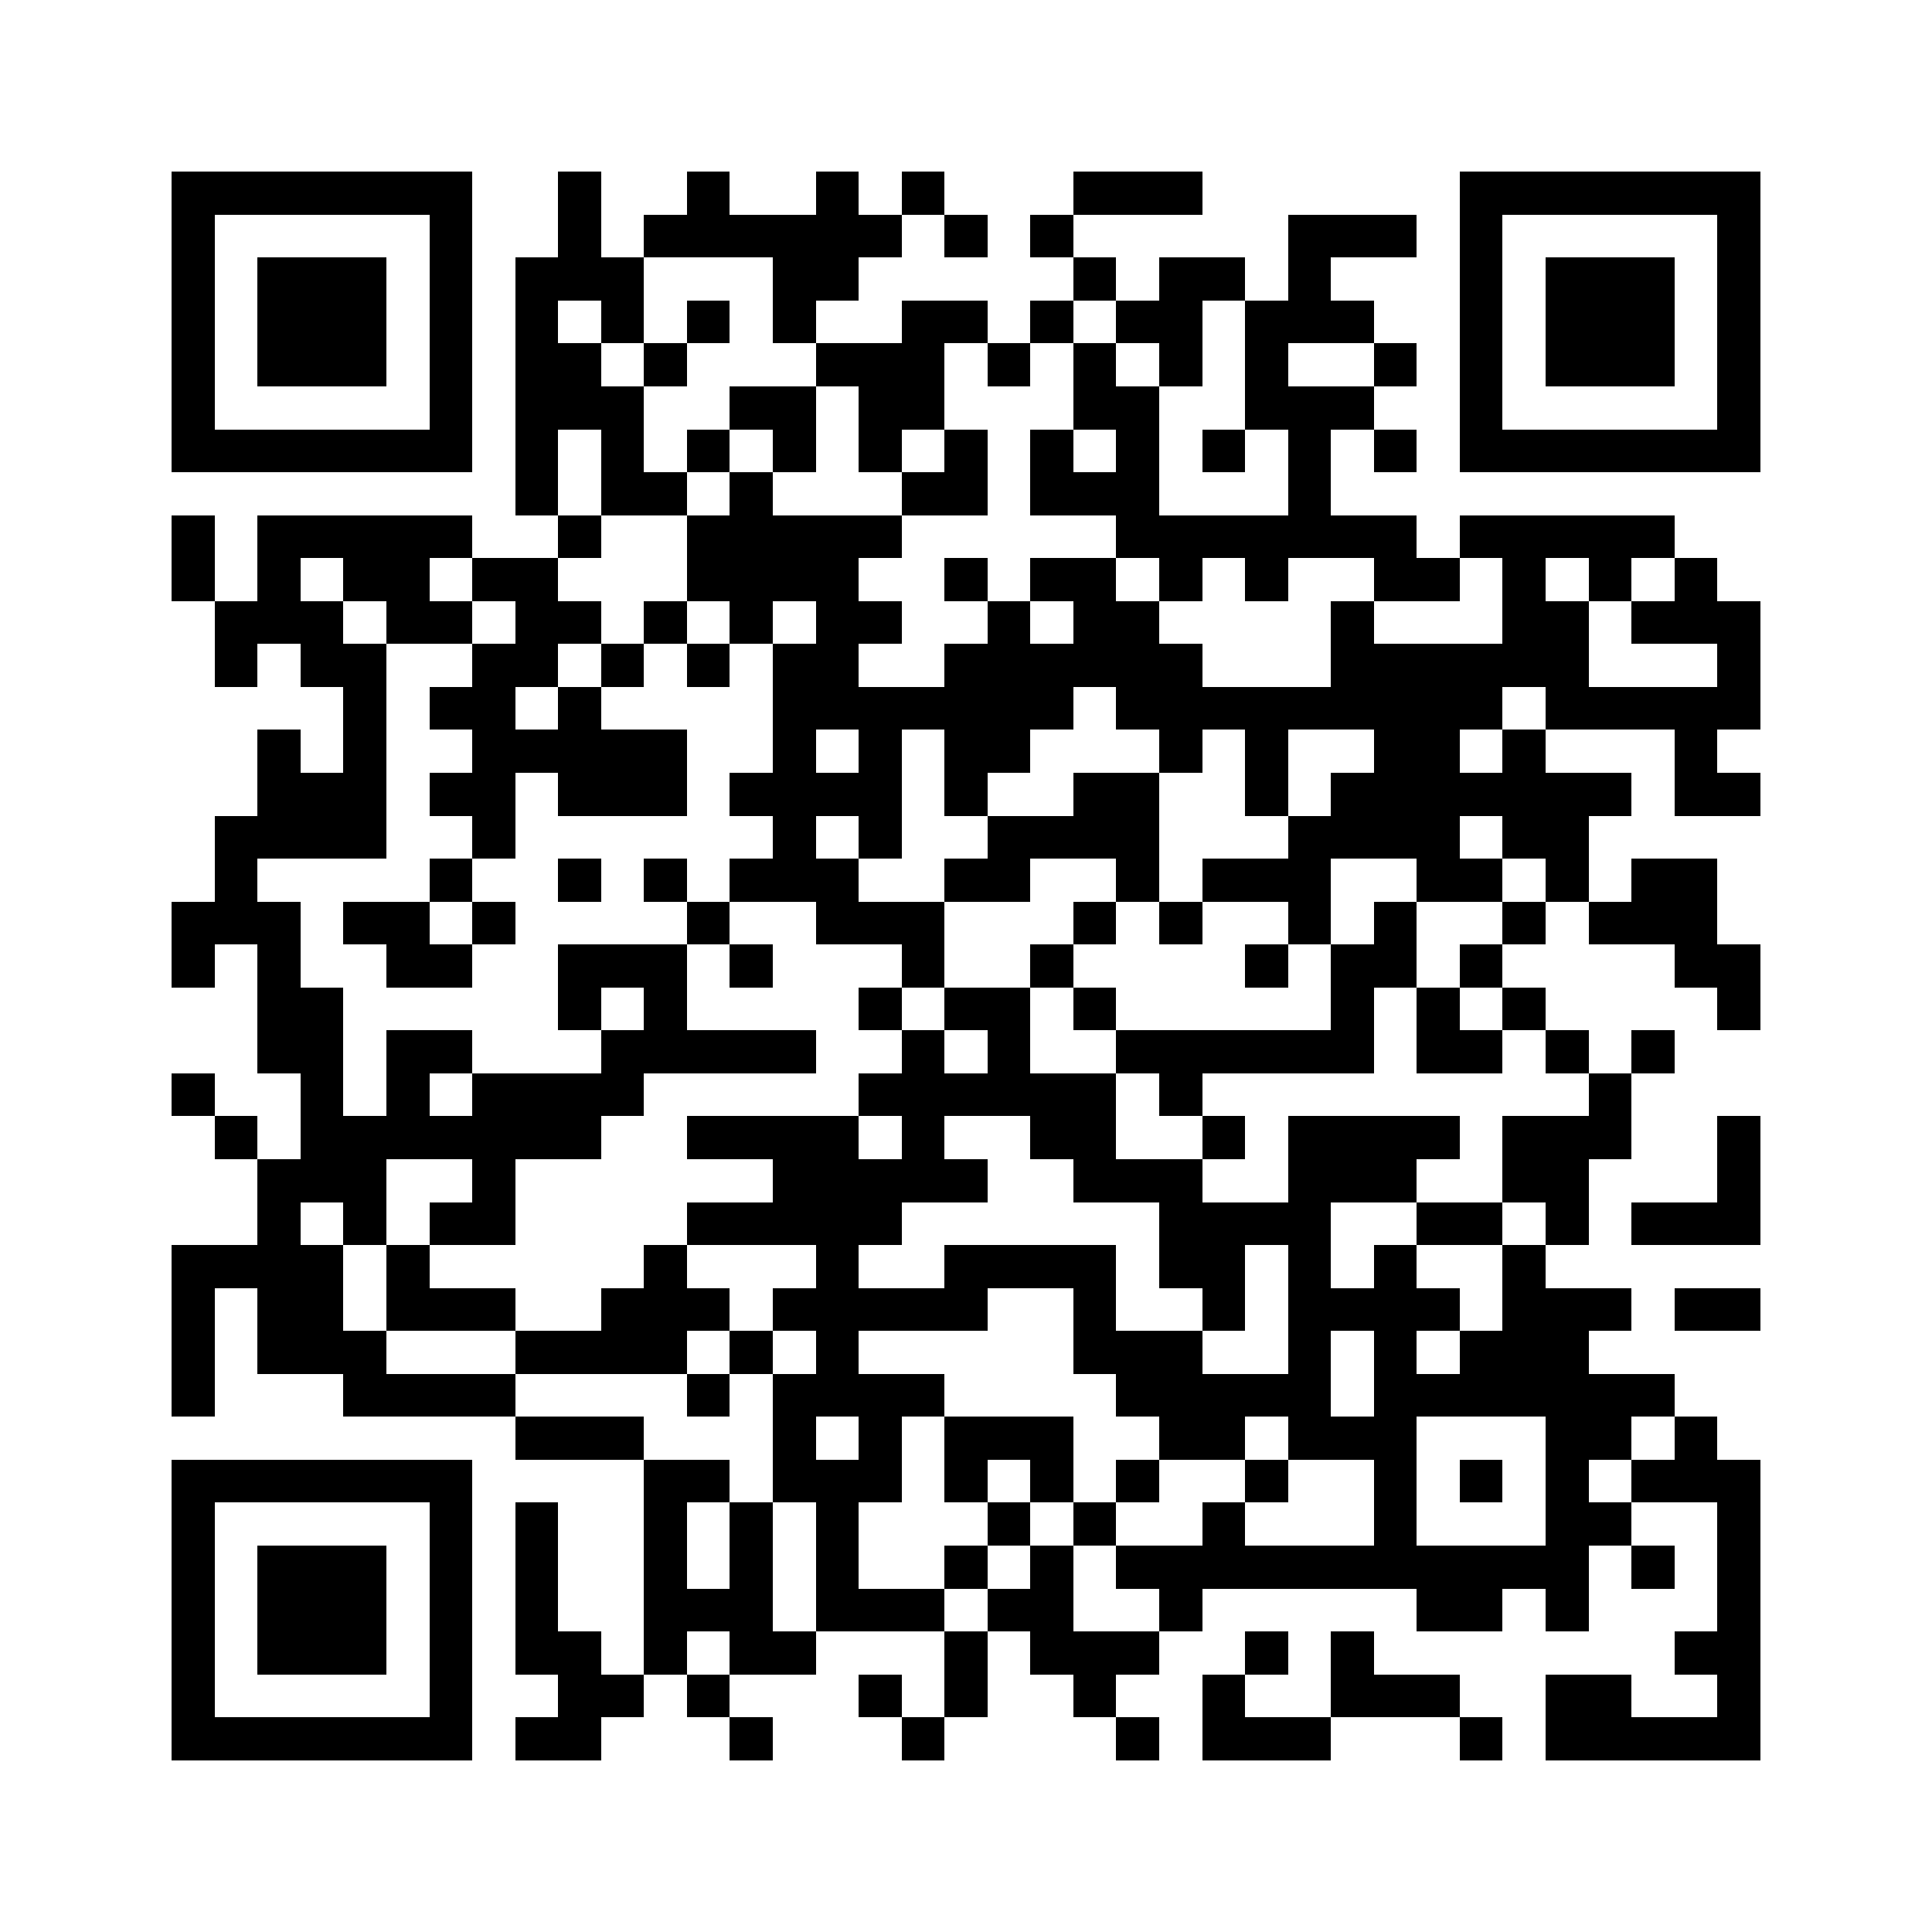
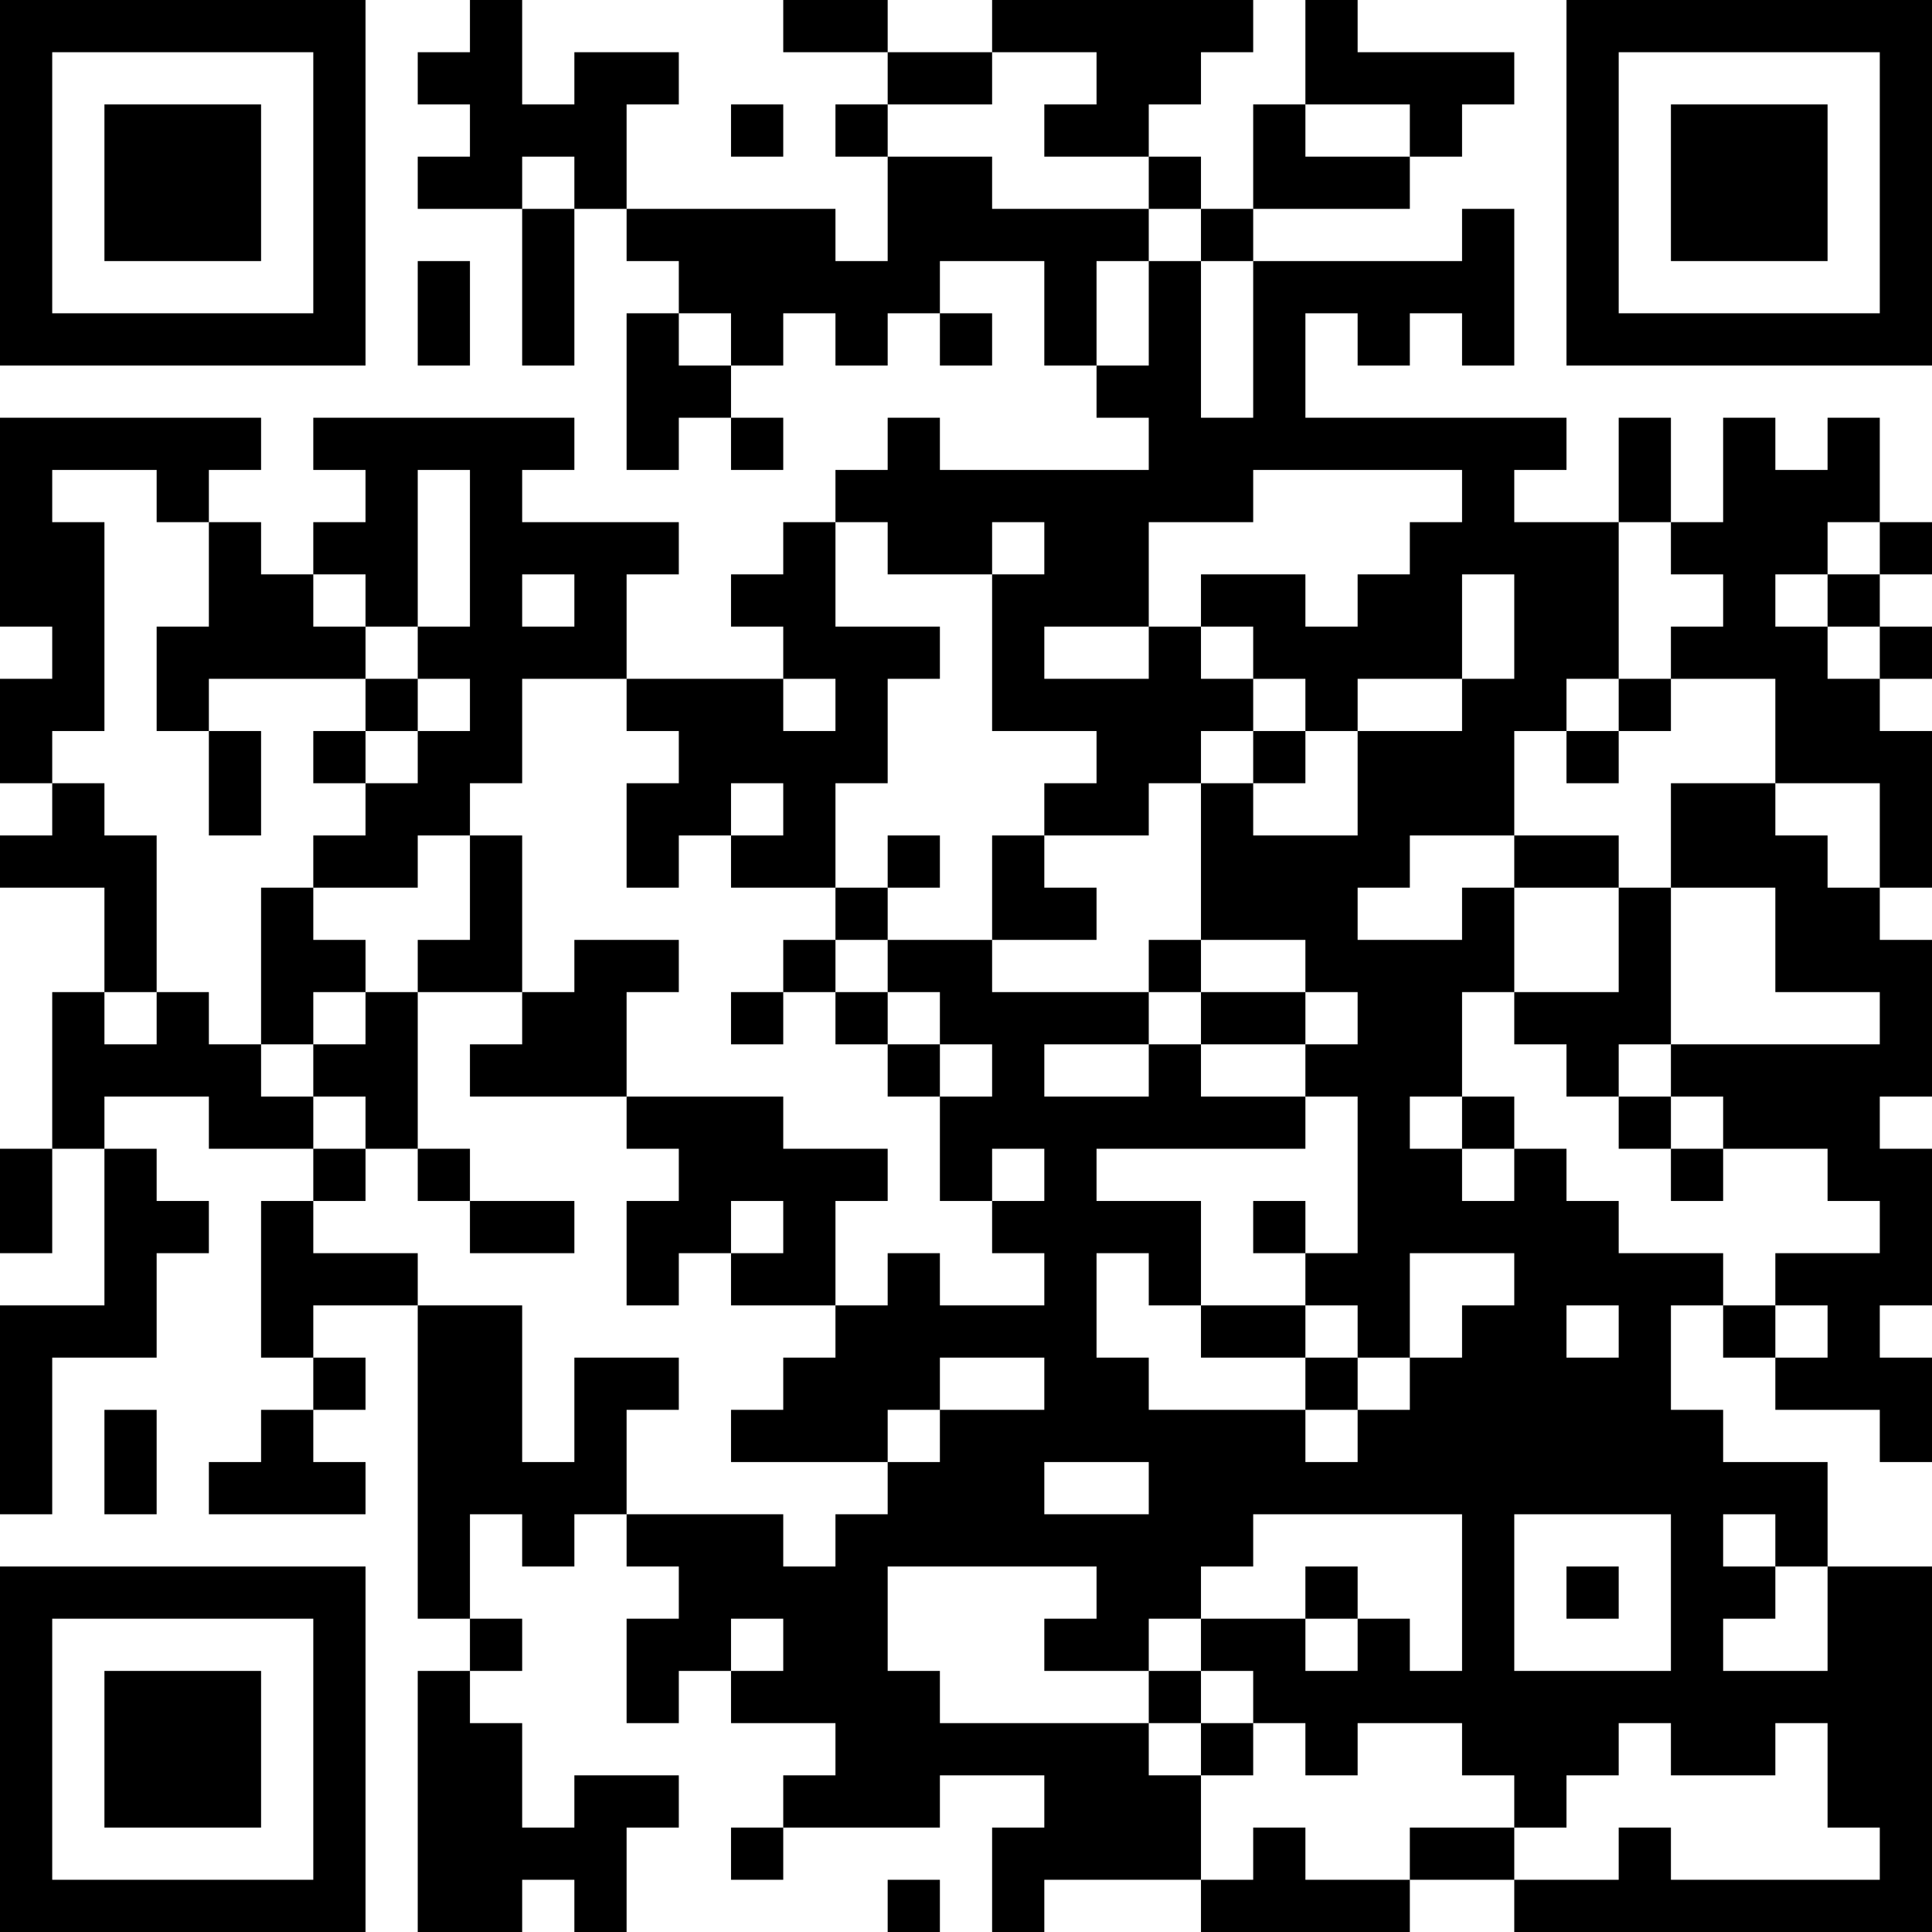
- <svg xmlns="http://www.w3.org/2000/svg" width="300" height="300" viewBox="0 0 45 45" shape-rendering="crispEdges">
-   <path fill="#ffffff" d="M0 0h45v45H0z" />
-   <path stroke="#000000" d="M4 4.5h7m2 0h1m2 0h1m2 0h1m1 0h1m3 0h3m6 0h7M4 5.5h1m5 0h1m2 0h1m1 0h6m1 0h1m1 0h1m5 0h3m1 0h1m5 0h1M4 6.5h1m1 0h3m1 0h1m1 0h3m3 0h2m5 0h1m1 0h2m1 0h1m3 0h1m1 0h3m1 0h1M4 7.5h1m1 0h3m1 0h1m1 0h1m1 0h1m1 0h1m1 0h1m2 0h2m1 0h1m1 0h2m1 0h3m2 0h1m1 0h3m1 0h1M4 8.5h1m1 0h3m1 0h1m1 0h2m1 0h1m3 0h3m1 0h1m1 0h1m1 0h1m1 0h1m2 0h1m1 0h1m1 0h3m1 0h1M4 9.5h1m5 0h1m1 0h3m2 0h2m1 0h2m3 0h2m2 0h3m2 0h1m5 0h1M4 10.5h7m1 0h1m1 0h1m1 0h1m1 0h1m1 0h1m1 0h1m1 0h1m1 0h1m1 0h1m1 0h1m1 0h1m1 0h7M12 11.5h1m1 0h2m1 0h1m3 0h2m1 0h3m3 0h1M4 12.5h1m1 0h5m2 0h1m2 0h5m5 0h7m1 0h5M4 13.5h1m1 0h1m1 0h2m1 0h2m3 0h4m2 0h1m1 0h2m1 0h1m1 0h1m2 0h2m1 0h1m1 0h1m1 0h1M5 14.5h3m1 0h2m1 0h2m1 0h1m1 0h1m1 0h2m2 0h1m1 0h2m4 0h1m3 0h2m1 0h3M5 15.5h1m1 0h2m2 0h2m1 0h1m1 0h1m1 0h2m2 0h6m3 0h6m3 0h1M8 16.5h1m1 0h2m1 0h1m4 0h7m1 0h9m1 0h5M6 17.5h1m1 0h1m2 0h5m2 0h1m1 0h1m1 0h2m3 0h1m1 0h1m2 0h2m1 0h1m3 0h1M6 18.5h3m1 0h2m1 0h3m1 0h4m1 0h1m2 0h2m2 0h1m1 0h7m1 0h2M5 19.5h4m2 0h1m6 0h1m1 0h1m2 0h4m3 0h4m1 0h2M5 20.5h1m4 0h1m2 0h1m1 0h1m1 0h3m2 0h2m2 0h1m1 0h3m2 0h2m1 0h1m1 0h2M4 21.5h3m1 0h2m1 0h1m4 0h1m2 0h3m3 0h1m1 0h1m2 0h1m1 0h1m2 0h1m1 0h3M4 22.5h1m1 0h1m2 0h2m2 0h3m1 0h1m3 0h1m2 0h1m4 0h1m1 0h2m1 0h1m4 0h2M6 23.5h2m5 0h1m1 0h1m4 0h1m1 0h2m1 0h1m5 0h1m1 0h1m1 0h1m4 0h1M6 24.5h2m1 0h2m3 0h5m2 0h1m1 0h1m2 0h6m1 0h2m1 0h1m1 0h1M4 25.5h1m2 0h1m1 0h1m1 0h4m5 0h6m1 0h1m9 0h1M5 26.5h1m1 0h7m2 0h4m1 0h1m2 0h2m2 0h1m1 0h4m1 0h3m2 0h1M6 27.5h3m2 0h1m6 0h5m2 0h3m2 0h3m2 0h2m3 0h1M6 28.5h1m1 0h1m1 0h2m4 0h5m6 0h4m2 0h2m1 0h1m1 0h3M4 29.5h4m1 0h1m5 0h1m3 0h1m2 0h4m1 0h2m1 0h1m1 0h1m2 0h1M4 30.5h1m1 0h2m1 0h3m2 0h3m1 0h5m2 0h1m2 0h1m1 0h4m1 0h3m1 0h2M4 31.5h1m1 0h3m3 0h4m1 0h1m1 0h1m5 0h3m2 0h1m1 0h1m1 0h3M4 32.5h1m3 0h4m4 0h1m1 0h4m4 0h5m1 0h7M12 33.5h3m3 0h1m1 0h1m1 0h3m2 0h2m1 0h3m3 0h2m1 0h1M4 34.5h7m4 0h2m1 0h3m1 0h1m1 0h1m1 0h1m2 0h1m2 0h1m1 0h1m1 0h1m1 0h3M4 35.5h1m5 0h1m1 0h1m2 0h1m1 0h1m1 0h1m3 0h1m1 0h1m2 0h1m3 0h1m3 0h2m2 0h1M4 36.5h1m1 0h3m1 0h1m1 0h1m2 0h1m1 0h1m1 0h1m2 0h1m1 0h1m1 0h11m1 0h1m1 0h1M4 37.5h1m1 0h3m1 0h1m1 0h1m2 0h3m1 0h3m1 0h2m2 0h1m5 0h2m1 0h1m3 0h1M4 38.5h1m1 0h3m1 0h1m1 0h2m1 0h1m1 0h2m3 0h1m1 0h3m2 0h1m1 0h1m7 0h2M4 39.5h1m5 0h1m2 0h2m1 0h1m3 0h1m1 0h1m2 0h1m2 0h1m2 0h3m2 0h2m2 0h1M4 40.5h7m1 0h2m3 0h1m3 0h1m4 0h1m1 0h3m3 0h1m1 0h5" />
+ <svg xmlns="http://www.w3.org/2000/svg" version="1.1" width="481" height="481">
+   <rect style="fill:rgb(255, 255, 255);fill-opacity:1" x="0" y="0" width="481" height="481" />
+   <g id="elements">
+     <path style="fill:rgb(0, 0, 0)" d="M 0,0 l 13,0 0,13 -13,0 z M 13,0 l 13,0 0,13 -13,0 z M 26,0 l 13,0 0,13 -13,0 z M 39,0 l 13,0 0,13 -13,0 z M 52,0 l 13,0 0,13 -13,0 z M 65,0 l 13,0 0,13 -13,0 z M 78,0 l 13,0 0,13 -13,0 z M 117,0 l 13,0 0,13 -13,0 z M 195,0 l 13,0 0,13 -13,0 z M 208,0 l 13,0 0,13 -13,0 z M 247,0 l 13,0 0,13 -13,0 z M 260,0 l 13,0 0,13 -13,0 z M 273,0 l 13,0 0,13 -13,0 z M 286,0 l 13,0 0,13 -13,0 z M 299,0 l 13,0 0,13 -13,0 z M 325,0 l 13,0 0,13 -13,0 z M 390,0 l 13,0 0,13 -13,0 z M 403,0 l 13,0 0,13 -13,0 z M 416,0 l 13,0 0,13 -13,0 z M 429,0 l 13,0 0,13 -13,0 z M 442,0 l 13,0 0,13 -13,0 z M 455,0 l 13,0 0,13 -13,0 z M 468,0 l 13,0 0,13 -13,0 z M 0,13 l 13,0 0,13 -13,0 z M 78,13 l 13,0 0,13 -13,0 z M 104,13 l 13,0 0,13 -13,0 z M 117,13 l 13,0 0,13 -13,0 z M 143,13 l 13,0 0,13 -13,0 z M 156,13 l 13,0 0,13 -13,0 z M 221,13 l 13,0 0,13 -13,0 z M 234,13 l 13,0 0,13 -13,0 z M 273,13 l 13,0 0,13 -13,0 z M 286,13 l 13,0 0,13 -13,0 z M 325,13 l 13,0 0,13 -13,0 z M 338,13 l 13,0 0,13 -13,0 z M 351,13 l 13,0 0,13 -13,0 z M 364,13 l 13,0 0,13 -13,0 z M 390,13 l 13,0 0,13 -13,0 z M 468,13 l 13,0 0,13 -13,0 z M 0,26 l 13,0 0,13 -13,0 z M 26,26 l 13,0 0,13 -13,0 z M 39,26 l 13,0 0,13 -13,0 z M 52,26 l 13,0 0,13 -13,0 z M 78,26 l 13,0 0,13 -13,0 z M 117,26 l 13,0 0,13 -13,0 z M 130,26 l 13,0 0,13 -13,0 z M 143,26 l 13,0 0,13 -13,0 z M 182,26 l 13,0 0,13 -13,0 z M 208,26 l 13,0 0,13 -13,0 z M 260,26 l 13,0 0,13 -13,0 z M 273,26 l 13,0 0,13 -13,0 z M 312,26 l 13,0 0,13 -13,0 z M 351,26 l 13,0 0,13 -13,0 z M 390,26 l 13,0 0,13 -13,0 z M 416,26 l 13,0 0,13 -13,0 z M 429,26 l 13,0 0,13 -13,0 z M 442,26 l 13,0 0,13 -13,0 z M 468,26 l 13,0 0,13 -13,0 z M 0,39 l 13,0 0,13 -13,0 z M 26,39 l 13,0 0,13 -13,0 z M 39,39 l 13,0 0,13 -13,0 z M 52,39 l 13,0 0,13 -13,0 z M 78,39 l 13,0 0,13 -13,0 z M 104,39 l 13,0 0,13 -13,0 z M 117,39 l 13,0 0,13 -13,0 z M 143,39 l 13,0 0,13 -13,0 z M 221,39 l 13,0 0,13 -13,0 z M 234,39 l 13,0 0,13 -13,0 z M 286,39 l 13,0 0,13 -13,0 z M 312,39 l 13,0 0,13 -13,0 z M 325,39 l 13,0 0,13 -13,0 z M 338,39 l 13,0 0,13 -13,0 z M 390,39 l 13,0 0,13 -13,0 z M 416,39 l 13,0 0,13 -13,0 z M 429,39 l 13,0 0,13 -13,0 z M 442,39 l 13,0 0,13 -13,0 z M 468,39 l 13,0 0,13 -13,0 z M 0,52 l 13,0 0,13 -13,0 z M 26,52 l 13,0 0,13 -13,0 z M 39,52 l 13,0 0,13 -13,0 z M 52,52 l 13,0 0,13 -13,0 z M 78,52 l 13,0 0,13 -13,0 z M 130,52 l 13,0 0,13 -13,0 z M 156,52 l 13,0 0,13 -13,0 z M 169,52 l 13,0 0,13 -13,0 z M 182,52 l 13,0 0,13 -13,0 z M 195,52 l 13,0 0,13 -13,0 z M 221,52 l 13,0 0,13 -13,0 z M 234,52 l 13,0 0,13 -13,0 z M 247,52 l 13,0 0,13 -13,0 z M 260,52 l 13,0 0,13 -13,0 z M 273,52 l 13,0 0,13 -13,0 z M 299,52 l 13,0 0,13 -13,0 z M 364,52 l 13,0 0,13 -13,0 z M 390,52 l 13,0 0,13 -13,0 z M 416,52 l 13,0 0,13 -13,0 z M 429,52 l 13,0 0,13 -13,0 z M 442,52 l 13,0 0,13 -13,0 z M 468,52 l 13,0 0,13 -13,0 z M 0,65 l 13,0 0,13 -13,0 z M 78,65 l 13,0 0,13 -13,0 z M 104,65 l 13,0 0,13 -13,0 z M 130,65 l 13,0 0,13 -13,0 z M 169,65 l 13,0 0,13 -13,0 z M 182,65 l 13,0 0,13 -13,0 z M 195,65 l 13,0 0,13 -13,0 z M 208,65 l 13,0 0,13 -13,0 z M 221,65 l 13,0 0,13 -13,0 z M 260,65 l 13,0 0,13 -13,0 z M 286,65 l 13,0 0,13 -13,0 z M 312,65 l 13,0 0,13 -13,0 z M 325,65 l 13,0 0,13 -13,0 z M 338,65 l 13,0 0,13 -13,0 z M 351,65 l 13,0 0,13 -13,0 z M 364,65 l 13,0 0,13 -13,0 z M 390,65 l 13,0 0,13 -13,0 z M 468,65 l 13,0 0,13 -13,0 z M 0,78 l 13,0 0,13 -13,0 z M 13,78 l 13,0 0,13 -13,0 z M 26,78 l 13,0 0,13 -13,0 z M 39,78 l 13,0 0,13 -13,0 z M 52,78 l 13,0 0,13 -13,0 z M 65,78 l 13,0 0,13 -13,0 z M 78,78 l 13,0 0,13 -13,0 z M 104,78 l 13,0 0,13 -13,0 z M 130,78 l 13,0 0,13 -13,0 z M 156,78 l 13,0 0,13 -13,0 z M 182,78 l 13,0 0,13 -13,0 z M 208,78 l 13,0 0,13 -13,0 z M 234,78 l 13,0 0,13 -13,0 z M 260,78 l 13,0 0,13 -13,0 z M 286,78 l 13,0 0,13 -13,0 z M 312,78 l 13,0 0,13 -13,0 z M 338,78 l 13,0 0,13 -13,0 z M 364,78 l 13,0 0,13 -13,0 z M 390,78 l 13,0 0,13 -13,0 z M 403,78 l 13,0 0,13 -13,0 z M 416,78 l 13,0 0,13 -13,0 z M 429,78 l 13,0 0,13 -13,0 z M 442,78 l 13,0 0,13 -13,0 z M 455,78 l 13,0 0,13 -13,0 z M 468,78 l 13,0 0,13 -13,0 z M 156,91 l 13,0 0,13 -13,0 z M 169,91 l 13,0 0,13 -13,0 z M 273,91 l 13,0 0,13 -13,0 z M 286,91 l 13,0 0,13 -13,0 z M 312,91 l 13,0 0,13 -13,0 z M 0,104 l 13,0 0,13 -13,0 z M 13,104 l 13,0 0,13 -13,0 z M 26,104 l 13,0 0,13 -13,0 z M 39,104 l 13,0 0,13 -13,0 z M 52,104 l 13,0 0,13 -13,0 z M 78,104 l 13,0 0,13 -13,0 z M 91,104 l 13,0 0,13 -13,0 z M 104,104 l 13,0 0,13 -13,0 z M 117,104 l 13,0 0,13 -13,0 z M 130,104 l 13,0 0,13 -13,0 z M 156,104 l 13,0 0,13 -13,0 z M 182,104 l 13,0 0,13 -13,0 z M 221,104 l 13,0 0,13 -13,0 z M 286,104 l 13,0 0,13 -13,0 z M 299,104 l 13,0 0,13 -13,0 z M 312,104 l 13,0 0,13 -13,0 z M 325,104 l 13,0 0,13 -13,0 z M 338,104 l 13,0 0,13 -13,0 z M 351,104 l 13,0 0,13 -13,0 z M 364,104 l 13,0 0,13 -13,0 z M 377,104 l 13,0 0,13 -13,0 z M 403,104 l 13,0 0,13 -13,0 z M 429,104 l 13,0 0,13 -13,0 z M 455,104 l 13,0 0,13 -13,0 z M 0,117 l 13,0 0,13 -13,0 z M 39,117 l 13,0 0,13 -13,0 z M 91,117 l 13,0 0,13 -13,0 z M 117,117 l 13,0 0,13 -13,0 z M 208,117 l 13,0 0,13 -13,0 z M 221,117 l 13,0 0,13 -13,0 z M 234,117 l 13,0 0,13 -13,0 z M 247,117 l 13,0 0,13 -13,0 z M 260,117 l 13,0 0,13 -13,0 z M 273,117 l 13,0 0,13 -13,0 z M 286,117 l 13,0 0,13 -13,0 z M 299,117 l 13,0 0,13 -13,0 z M 364,117 l 13,0 0,13 -13,0 z M 403,117 l 13,0 0,13 -13,0 z M 429,117 l 13,0 0,13 -13,0 z M 442,117 l 13,0 0,13 -13,0 z M 455,117 l 13,0 0,13 -13,0 z M 0,130 l 13,0 0,13 -13,0 z M 13,130 l 13,0 0,13 -13,0 z M 52,130 l 13,0 0,13 -13,0 z M 78,130 l 13,0 0,13 -13,0 z M 91,130 l 13,0 0,13 -13,0 z M 117,130 l 13,0 0,13 -13,0 z M 130,130 l 13,0 0,13 -13,0 z M 143,130 l 13,0 0,13 -13,0 z M 156,130 l 13,0 0,13 -13,0 z M 195,130 l 13,0 0,13 -13,0 z M 221,130 l 13,0 0,13 -13,0 z M 234,130 l 13,0 0,13 -13,0 z M 260,130 l 13,0 0,13 -13,0 z M 273,130 l 13,0 0,13 -13,0 z M 351,130 l 13,0 0,13 -13,0 z M 364,130 l 13,0 0,13 -13,0 z M 377,130 l 13,0 0,13 -13,0 z M 390,130 l 13,0 0,13 -13,0 z M 416,130 l 13,0 0,13 -13,0 z M 429,130 l 13,0 0,13 -13,0 z M 442,130 l 13,0 0,13 -13,0 z M 468,130 l 13,0 0,13 -13,0 z M 0,143 l 13,0 0,13 -13,0 z M 13,143 l 13,0 0,13 -13,0 z M 52,143 l 13,0 0,13 -13,0 z M 65,143 l 13,0 0,13 -13,0 z M 91,143 l 13,0 0,13 -13,0 z M 117,143 l 13,0 0,13 -13,0 z M 143,143 l 13,0 0,13 -13,0 z M 182,143 l 13,0 0,13 -13,0 z M 195,143 l 13,0 0,13 -13,0 z M 247,143 l 13,0 0,13 -13,0 z M 260,143 l 13,0 0,13 -13,0 z M 273,143 l 13,0 0,13 -13,0 z M 299,143 l 13,0 0,13 -13,0 z M 312,143 l 13,0 0,13 -13,0 z M 338,143 l 13,0 0,13 -13,0 z M 351,143 l 13,0 0,13 -13,0 z M 377,143 l 13,0 0,13 -13,0 z M 390,143 l 13,0 0,13 -13,0 z M 429,143 l 13,0 0,13 -13,0 z M 455,143 l 13,0 0,13 -13,0 z M 13,156 l 13,0 0,13 -13,0 z M 39,156 l 13,0 0,13 -13,0 z M 52,156 l 13,0 0,13 -13,0 z M 65,156 l 13,0 0,13 -13,0 z M 78,156 l 13,0 0,13 -13,0 z M 104,156 l 13,0 0,13 -13,0 z M 117,156 l 13,0 0,13 -13,0 z M 130,156 l 13,0 0,13 -13,0 z M 143,156 l 13,0 0,13 -13,0 z M 195,156 l 13,0 0,13 -13,0 z M 208,156 l 13,0 0,13 -13,0 z M 221,156 l 13,0 0,13 -13,0 z M 247,156 l 13,0 0,13 -13,0 z M 286,156 l 13,0 0,13 -13,0 z M 312,156 l 13,0 0,13 -13,0 z M 325,156 l 13,0 0,13 -13,0 z M 338,156 l 13,0 0,13 -13,0 z M 351,156 l 13,0 0,13 -13,0 z M 377,156 l 13,0 0,13 -13,0 z M 390,156 l 13,0 0,13 -13,0 z M 416,156 l 13,0 0,13 -13,0 z M 429,156 l 13,0 0,13 -13,0 z M 442,156 l 13,0 0,13 -13,0 z M 468,156 l 13,0 0,13 -13,0 z M 0,169 l 13,0 0,13 -13,0 z M 13,169 l 13,0 0,13 -13,0 z M 39,169 l 13,0 0,13 -13,0 z M 91,169 l 13,0 0,13 -13,0 z M 117,169 l 13,0 0,13 -13,0 z M 156,169 l 13,0 0,13 -13,0 z M 169,169 l 13,0 0,13 -13,0 z M 182,169 l 13,0 0,13 -13,0 z M 208,169 l 13,0 0,13 -13,0 z M 247,169 l 13,0 0,13 -13,0 z M 260,169 l 13,0 0,13 -13,0 z M 273,169 l 13,0 0,13 -13,0 z M 286,169 l 13,0 0,13 -13,0 z M 299,169 l 13,0 0,13 -13,0 z M 325,169 l 13,0 0,13 -13,0 z M 364,169 l 13,0 0,13 -13,0 z M 377,169 l 13,0 0,13 -13,0 z M 403,169 l 13,0 0,13 -13,0 z M 442,169 l 13,0 0,13 -13,0 z M 455,169 l 13,0 0,13 -13,0 z M 0,182 l 13,0 0,13 -13,0 z M 52,182 l 13,0 0,13 -13,0 z M 78,182 l 13,0 0,13 -13,0 z M 104,182 l 13,0 0,13 -13,0 z M 117,182 l 13,0 0,13 -13,0 z M 169,182 l 13,0 0,13 -13,0 z M 182,182 l 13,0 0,13 -13,0 z M 195,182 l 13,0 0,13 -13,0 z M 208,182 l 13,0 0,13 -13,0 z M 273,182 l 13,0 0,13 -13,0 z M 286,182 l 13,0 0,13 -13,0 z M 312,182 l 13,0 0,13 -13,0 z M 338,182 l 13,0 0,13 -13,0 z M 351,182 l 13,0 0,13 -13,0 z M 364,182 l 13,0 0,13 -13,0 z M 390,182 l 13,0 0,13 -13,0 z M 442,182 l 13,0 0,13 -13,0 z M 455,182 l 13,0 0,13 -13,0 z M 468,182 l 13,0 0,13 -13,0 z M 13,195 l 13,0 0,13 -13,0 z M 52,195 l 13,0 0,13 -13,0 z M 91,195 l 13,0 0,13 -13,0 z M 104,195 l 13,0 0,13 -13,0 z M 156,195 l 13,0 0,13 -13,0 z M 169,195 l 13,0 0,13 -13,0 z M 195,195 l 13,0 0,13 -13,0 z M 260,195 l 13,0 0,13 -13,0 z M 273,195 l 13,0 0,13 -13,0 z M 299,195 l 13,0 0,13 -13,0 z M 338,195 l 13,0 0,13 -13,0 z M 351,195 l 13,0 0,13 -13,0 z M 364,195 l 13,0 0,13 -13,0 z M 416,195 l 13,0 0,13 -13,0 z M 429,195 l 13,0 0,13 -13,0 z M 468,195 l 13,0 0,13 -13,0 z M 0,208 l 13,0 0,13 -13,0 z M 13,208 l 13,0 0,13 -13,0 z M 26,208 l 13,0 0,13 -13,0 z M 78,208 l 13,0 0,13 -13,0 z M 91,208 l 13,0 0,13 -13,0 z M 117,208 l 13,0 0,13 -13,0 z M 156,208 l 13,0 0,13 -13,0 z M 182,208 l 13,0 0,13 -13,0 z M 195,208 l 13,0 0,13 -13,0 z M 221,208 l 13,0 0,13 -13,0 z M 247,208 l 13,0 0,13 -13,0 z M 299,208 l 13,0 0,13 -13,0 z M 312,208 l 13,0 0,13 -13,0 z M 325,208 l 13,0 0,13 -13,0 z M 338,208 l 13,0 0,13 -13,0 z M 377,208 l 13,0 0,13 -13,0 z M 390,208 l 13,0 0,13 -13,0 z M 416,208 l 13,0 0,13 -13,0 z M 429,208 l 13,0 0,13 -13,0 z M 442,208 l 13,0 0,13 -13,0 z M 468,208 l 13,0 0,13 -13,0 z M 26,221 l 13,0 0,13 -13,0 z M 65,221 l 13,0 0,13 -13,0 z M 117,221 l 13,0 0,13 -13,0 z M 208,221 l 13,0 0,13 -13,0 z M 247,221 l 13,0 0,13 -13,0 z M 260,221 l 13,0 0,13 -13,0 z M 299,221 l 13,0 0,13 -13,0 z M 312,221 l 13,0 0,13 -13,0 z M 325,221 l 13,0 0,13 -13,0 z M 364,221 l 13,0 0,13 -13,0 z M 403,221 l 13,0 0,13 -13,0 z M 442,221 l 13,0 0,13 -13,0 z M 455,221 l 13,0 0,13 -13,0 z M 26,234 l 13,0 0,13 -13,0 z M 65,234 l 13,0 0,13 -13,0 z M 78,234 l 13,0 0,13 -13,0 z M 104,234 l 13,0 0,13 -13,0 z M 117,234 l 13,0 0,13 -13,0 z M 143,234 l 13,0 0,13 -13,0 z M 156,234 l 13,0 0,13 -13,0 z M 195,234 l 13,0 0,13 -13,0 z M 221,234 l 13,0 0,13 -13,0 z M 234,234 l 13,0 0,13 -13,0 z M 286,234 l 13,0 0,13 -13,0 z M 325,234 l 13,0 0,13 -13,0 z M 338,234 l 13,0 0,13 -13,0 z M 351,234 l 13,0 0,13 -13,0 z M 364,234 l 13,0 0,13 -13,0 z M 403,234 l 13,0 0,13 -13,0 z M 442,234 l 13,0 0,13 -13,0 z M 455,234 l 13,0 0,13 -13,0 z M 468,234 l 13,0 0,13 -13,0 z M 13,247 l 13,0 0,13 -13,0 z M 39,247 l 13,0 0,13 -13,0 z M 65,247 l 13,0 0,13 -13,0 z M 91,247 l 13,0 0,13 -13,0 z M 130,247 l 13,0 0,13 -13,0 z M 143,247 l 13,0 0,13 -13,0 z M 182,247 l 13,0 0,13 -13,0 z M 208,247 l 13,0 0,13 -13,0 z M 234,247 l 13,0 0,13 -13,0 z M 247,247 l 13,0 0,13 -13,0 z M 260,247 l 13,0 0,13 -13,0 z M 273,247 l 13,0 0,13 -13,0 z M 299,247 l 13,0 0,13 -13,0 z M 312,247 l 13,0 0,13 -13,0 z M 338,247 l 13,0 0,13 -13,0 z M 351,247 l 13,0 0,13 -13,0 z M 377,247 l 13,0 0,13 -13,0 z M 390,247 l 13,0 0,13 -13,0 z M 403,247 l 13,0 0,13 -13,0 z M 468,247 l 13,0 0,13 -13,0 z M 13,260 l 13,0 0,13 -13,0 z M 26,260 l 13,0 0,13 -13,0 z M 39,260 l 13,0 0,13 -13,0 z M 52,260 l 13,0 0,13 -13,0 z M 78,260 l 13,0 0,13 -13,0 z M 91,260 l 13,0 0,13 -13,0 z M 117,260 l 13,0 0,13 -13,0 z M 130,260 l 13,0 0,13 -13,0 z M 143,260 l 13,0 0,13 -13,0 z M 221,260 l 13,0 0,13 -13,0 z M 247,260 l 13,0 0,13 -13,0 z M 286,260 l 13,0 0,13 -13,0 z M 325,260 l 13,0 0,13 -13,0 z M 338,260 l 13,0 0,13 -13,0 z M 351,260 l 13,0 0,13 -13,0 z M 390,260 l 13,0 0,13 -13,0 z M 416,260 l 13,0 0,13 -13,0 z M 429,260 l 13,0 0,13 -13,0 z M 442,260 l 13,0 0,13 -13,0 z M 455,260 l 13,0 0,13 -13,0 z M 468,260 l 13,0 0,13 -13,0 z M 13,273 l 13,0 0,13 -13,0 z M 52,273 l 13,0 0,13 -13,0 z M 65,273 l 13,0 0,13 -13,0 z M 91,273 l 13,0 0,13 -13,0 z M 156,273 l 13,0 0,13 -13,0 z M 169,273 l 13,0 0,13 -13,0 z M 182,273 l 13,0 0,13 -13,0 z M 234,273 l 13,0 0,13 -13,0 z M 247,273 l 13,0 0,13 -13,0 z M 260,273 l 13,0 0,13 -13,0 z M 273,273 l 13,0 0,13 -13,0 z M 286,273 l 13,0 0,13 -13,0 z M 299,273 l 13,0 0,13 -13,0 z M 312,273 l 13,0 0,13 -13,0 z M 338,273 l 13,0 0,13 -13,0 z M 364,273 l 13,0 0,13 -13,0 z M 403,273 l 13,0 0,13 -13,0 z M 429,273 l 13,0 0,13 -13,0 z M 442,273 l 13,0 0,13 -13,0 z M 455,273 l 13,0 0,13 -13,0 z M 0,286 l 13,0 0,13 -13,0 z M 26,286 l 13,0 0,13 -13,0 z M 78,286 l 13,0 0,13 -13,0 z M 104,286 l 13,0 0,13 -13,0 z M 169,286 l 13,0 0,13 -13,0 z M 182,286 l 13,0 0,13 -13,0 z M 195,286 l 13,0 0,13 -13,0 z M 208,286 l 13,0 0,13 -13,0 z M 234,286 l 13,0 0,13 -13,0 z M 260,286 l 13,0 0,13 -13,0 z M 338,286 l 13,0 0,13 -13,0 z M 351,286 l 13,0 0,13 -13,0 z M 377,286 l 13,0 0,13 -13,0 z M 416,286 l 13,0 0,13 -13,0 z M 455,286 l 13,0 0,13 -13,0 z M 468,286 l 13,0 0,13 -13,0 z M 0,299 l 13,0 0,13 -13,0 z M 26,299 l 13,0 0,13 -13,0 z M 39,299 l 13,0 0,13 -13,0 z M 65,299 l 13,0 0,13 -13,0 z M 117,299 l 13,0 0,13 -13,0 z M 130,299 l 13,0 0,13 -13,0 z M 156,299 l 13,0 0,13 -13,0 z M 169,299 l 13,0 0,13 -13,0 z M 195,299 l 13,0 0,13 -13,0 z M 247,299 l 13,0 0,13 -13,0 z M 260,299 l 13,0 0,13 -13,0 z M 273,299 l 13,0 0,13 -13,0 z M 286,299 l 13,0 0,13 -13,0 z M 312,299 l 13,0 0,13 -13,0 z M 338,299 l 13,0 0,13 -13,0 z M 351,299 l 13,0 0,13 -13,0 z M 364,299 l 13,0 0,13 -13,0 z M 377,299 l 13,0 0,13 -13,0 z M 390,299 l 13,0 0,13 -13,0 z M 468,299 l 13,0 0,13 -13,0 z M 26,312 l 13,0 0,13 -13,0 z M 65,312 l 13,0 0,13 -13,0 z M 78,312 l 13,0 0,13 -13,0 z M 91,312 l 13,0 0,13 -13,0 z M 156,312 l 13,0 0,13 -13,0 z M 182,312 l 13,0 0,13 -13,0 z M 195,312 l 13,0 0,13 -13,0 z M 221,312 l 13,0 0,13 -13,0 z M 260,312 l 13,0 0,13 -13,0 z M 286,312 l 13,0 0,13 -13,0 z M 325,312 l 13,0 0,13 -13,0 z M 338,312 l 13,0 0,13 -13,0 z M 377,312 l 13,0 0,13 -13,0 z M 390,312 l 13,0 0,13 -13,0 z M 403,312 l 13,0 0,13 -13,0 z M 416,312 l 13,0 0,13 -13,0 z M 442,312 l 13,0 0,13 -13,0 z M 455,312 l 13,0 0,13 -13,0 z M 468,312 l 13,0 0,13 -13,0 z M 0,325 l 13,0 0,13 -13,0 z M 13,325 l 13,0 0,13 -13,0 z M 26,325 l 13,0 0,13 -13,0 z M 65,325 l 13,0 0,13 -13,0 z M 104,325 l 13,0 0,13 -13,0 z M 117,325 l 13,0 0,13 -13,0 z M 208,325 l 13,0 0,13 -13,0 z M 221,325 l 13,0 0,13 -13,0 z M 234,325 l 13,0 0,13 -13,0 z M 247,325 l 13,0 0,13 -13,0 z M 260,325 l 13,0 0,13 -13,0 z M 299,325 l 13,0 0,13 -13,0 z M 312,325 l 13,0 0,13 -13,0 z M 338,325 l 13,0 0,13 -13,0 z M 364,325 l 13,0 0,13 -13,0 z M 377,325 l 13,0 0,13 -13,0 z M 403,325 l 13,0 0,13 -13,0 z M 429,325 l 13,0 0,13 -13,0 z M 455,325 l 13,0 0,13 -13,0 z M 0,338 l 13,0 0,13 -13,0 z M 78,338 l 13,0 0,13 -13,0 z M 104,338 l 13,0 0,13 -13,0 z M 117,338 l 13,0 0,13 -13,0 z M 143,338 l 13,0 0,13 -13,0 z M 156,338 l 13,0 0,13 -13,0 z M 195,338 l 13,0 0,13 -13,0 z M 208,338 l 13,0 0,13 -13,0 z M 221,338 l 13,0 0,13 -13,0 z M 260,338 l 13,0 0,13 -13,0 z M 273,338 l 13,0 0,13 -13,0 z M 325,338 l 13,0 0,13 -13,0 z M 351,338 l 13,0 0,13 -13,0 z M 364,338 l 13,0 0,13 -13,0 z M 377,338 l 13,0 0,13 -13,0 z M 390,338 l 13,0 0,13 -13,0 z M 403,338 l 13,0 0,13 -13,0 z M 442,338 l 13,0 0,13 -13,0 z M 455,338 l 13,0 0,13 -13,0 z M 468,338 l 13,0 0,13 -13,0 z M 0,351 l 13,0 0,13 -13,0 z M 26,351 l 13,0 0,13 -13,0 z M 65,351 l 13,0 0,13 -13,0 z M 104,351 l 13,0 0,13 -13,0 z M 117,351 l 13,0 0,13 -13,0 z M 143,351 l 13,0 0,13 -13,0 z M 182,351 l 13,0 0,13 -13,0 z M 195,351 l 13,0 0,13 -13,0 z M 208,351 l 13,0 0,13 -13,0 z M 234,351 l 13,0 0,13 -13,0 z M 247,351 l 13,0 0,13 -13,0 z M 260,351 l 13,0 0,13 -13,0 z M 273,351 l 13,0 0,13 -13,0 z M 286,351 l 13,0 0,13 -13,0 z M 299,351 l 13,0 0,13 -13,0 z M 312,351 l 13,0 0,13 -13,0 z M 338,351 l 13,0 0,13 -13,0 z M 351,351 l 13,0 0,13 -13,0 z M 364,351 l 13,0 0,13 -13,0 z M 377,351 l 13,0 0,13 -13,0 z M 390,351 l 13,0 0,13 -13,0 z M 403,351 l 13,0 0,13 -13,0 z M 416,351 l 13,0 0,13 -13,0 z M 468,351 l 13,0 0,13 -13,0 z M 0,364 l 13,0 0,13 -13,0 z M 26,364 l 13,0 0,13 -13,0 z M 52,364 l 13,0 0,13 -13,0 z M 65,364 l 13,0 0,13 -13,0 z M 78,364 l 13,0 0,13 -13,0 z M 104,364 l 13,0 0,13 -13,0 z M 117,364 l 13,0 0,13 -13,0 z M 130,364 l 13,0 0,13 -13,0 z M 143,364 l 13,0 0,13 -13,0 z M 221,364 l 13,0 0,13 -13,0 z M 234,364 l 13,0 0,13 -13,0 z M 247,364 l 13,0 0,13 -13,0 z M 286,364 l 13,0 0,13 -13,0 z M 299,364 l 13,0 0,13 -13,0 z M 312,364 l 13,0 0,13 -13,0 z M 325,364 l 13,0 0,13 -13,0 z M 338,364 l 13,0 0,13 -13,0 z M 351,364 l 13,0 0,13 -13,0 z M 364,364 l 13,0 0,13 -13,0 z M 377,364 l 13,0 0,13 -13,0 z M 390,364 l 13,0 0,13 -13,0 z M 403,364 l 13,0 0,13 -13,0 z M 416,364 l 13,0 0,13 -13,0 z M 429,364 l 13,0 0,13 -13,0 z M 442,364 l 13,0 0,13 -13,0 z M 104,377 l 13,0 0,13 -13,0 z M 130,377 l 13,0 0,13 -13,0 z M 156,377 l 13,0 0,13 -13,0 z M 169,377 l 13,0 0,13 -13,0 z M 182,377 l 13,0 0,13 -13,0 z M 208,377 l 13,0 0,13 -13,0 z M 221,377 l 13,0 0,13 -13,0 z M 234,377 l 13,0 0,13 -13,0 z M 247,377 l 13,0 0,13 -13,0 z M 260,377 l 13,0 0,13 -13,0 z M 273,377 l 13,0 0,13 -13,0 z M 286,377 l 13,0 0,13 -13,0 z M 299,377 l 13,0 0,13 -13,0 z M 364,377 l 13,0 0,13 -13,0 z M 416,377 l 13,0 0,13 -13,0 z M 442,377 l 13,0 0,13 -13,0 z M 0,390 l 13,0 0,13 -13,0 z M 13,390 l 13,0 0,13 -13,0 z M 26,390 l 13,0 0,13 -13,0 z M 39,390 l 13,0 0,13 -13,0 z M 52,390 l 13,0 0,13 -13,0 z M 65,390 l 13,0 0,13 -13,0 z M 78,390 l 13,0 0,13 -13,0 z M 104,390 l 13,0 0,13 -13,0 z M 169,390 l 13,0 0,13 -13,0 z M 182,390 l 13,0 0,13 -13,0 z M 195,390 l 13,0 0,13 -13,0 z M 208,390 l 13,0 0,13 -13,0 z M 273,390 l 13,0 0,13 -13,0 z M 286,390 l 13,0 0,13 -13,0 z M 325,390 l 13,0 0,13 -13,0 z M 364,390 l 13,0 0,13 -13,0 z M 390,390 l 13,0 0,13 -13,0 z M 416,390 l 13,0 0,13 -13,0 z M 429,390 l 13,0 0,13 -13,0 z M 455,390 l 13,0 0,13 -13,0 z M 468,390 l 13,0 0,13 -13,0 z M 0,403 l 13,0 0,13 -13,0 z M 78,403 l 13,0 0,13 -13,0 z M 117,403 l 13,0 0,13 -13,0 z M 156,403 l 13,0 0,13 -13,0 z M 169,403 l 13,0 0,13 -13,0 z M 195,403 l 13,0 0,13 -13,0 z M 208,403 l 13,0 0,13 -13,0 z M 260,403 l 13,0 0,13 -13,0 z M 273,403 l 13,0 0,13 -13,0 z M 299,403 l 13,0 0,13 -13,0 z M 312,403 l 13,0 0,13 -13,0 z M 338,403 l 13,0 0,13 -13,0 z M 364,403 l 13,0 0,13 -13,0 z M 416,403 l 13,0 0,13 -13,0 z M 455,403 l 13,0 0,13 -13,0 z M 468,403 l 13,0 0,13 -13,0 z M 0,416 l 13,0 0,13 -13,0 z M 26,416 l 13,0 0,13 -13,0 z M 39,416 l 13,0 0,13 -13,0 z M 52,416 l 13,0 0,13 -13,0 z M 78,416 l 13,0 0,13 -13,0 z M 104,416 l 13,0 0,13 -13,0 z M 156,416 l 13,0 0,13 -13,0 z M 182,416 l 13,0 0,13 -13,0 z M 195,416 l 13,0 0,13 -13,0 z M 208,416 l 13,0 0,13 -13,0 z M 221,416 l 13,0 0,13 -13,0 z M 286,416 l 13,0 0,13 -13,0 z M 312,416 l 13,0 0,13 -13,0 z M 325,416 l 13,0 0,13 -13,0 z M 338,416 l 13,0 0,13 -13,0 z M 351,416 l 13,0 0,13 -13,0 z M 364,416 l 13,0 0,13 -13,0 z M 377,416 l 13,0 0,13 -13,0 z M 390,416 l 13,0 0,13 -13,0 z M 403,416 l 13,0 0,13 -13,0 z M 416,416 l 13,0 0,13 -13,0 z M 429,416 l 13,0 0,13 -13,0 z M 442,416 l 13,0 0,13 -13,0 z M 455,416 l 13,0 0,13 -13,0 z M 468,416 l 13,0 0,13 -13,0 z M 0,429 l 13,0 0,13 -13,0 z M 26,429 l 13,0 0,13 -13,0 z M 39,429 l 13,0 0,13 -13,0 z M 52,429 l 13,0 0,13 -13,0 z M 78,429 l 13,0 0,13 -13,0 z M 104,429 l 13,0 0,13 -13,0 z M 117,429 l 13,0 0,13 -13,0 z M 208,429 l 13,0 0,13 -13,0 z M 221,429 l 13,0 0,13 -13,0 z M 234,429 l 13,0 0,13 -13,0 z M 247,429 l 13,0 0,13 -13,0 z M 260,429 l 13,0 0,13 -13,0 z M 273,429 l 13,0 0,13 -13,0 z M 299,429 l 13,0 0,13 -13,0 z M 325,429 l 13,0 0,13 -13,0 z M 364,429 l 13,0 0,13 -13,0 z M 377,429 l 13,0 0,13 -13,0 z M 390,429 l 13,0 0,13 -13,0 z M 416,429 l 13,0 0,13 -13,0 z M 429,429 l 13,0 0,13 -13,0 z M 455,429 l 13,0 0,13 -13,0 z M 468,429 l 13,0 0,13 -13,0 z M 0,442 l 13,0 0,13 -13,0 z M 26,442 l 13,0 0,13 -13,0 z M 39,442 l 13,0 0,13 -13,0 z M 52,442 l 13,0 0,13 -13,0 z M 78,442 l 13,0 0,13 -13,0 z M 104,442 l 13,0 0,13 -13,0 z M 117,442 l 13,0 0,13 -13,0 z M 143,442 l 13,0 0,13 -13,0 z M 156,442 l 13,0 0,13 -13,0 z M 195,442 l 13,0 0,13 -13,0 z M 208,442 l 13,0 0,13 -13,0 z M 221,442 l 13,0 0,13 -13,0 z M 260,442 l 13,0 0,13 -13,0 z M 273,442 l 13,0 0,13 -13,0 z M 286,442 l 13,0 0,13 -13,0 z M 377,442 l 13,0 0,13 -13,0 z M 455,442 l 13,0 0,13 -13,0 z M 468,442 l 13,0 0,13 -13,0 z M 0,455 l 13,0 0,13 -13,0 z M 78,455 l 13,0 0,13 -13,0 z M 104,455 l 13,0 0,13 -13,0 z M 117,455 l 13,0 0,13 -13,0 z M 130,455 l 13,0 0,13 -13,0 z M 143,455 l 13,0 0,13 -13,0 z M 182,455 l 13,0 0,13 -13,0 z M 247,455 l 13,0 0,13 -13,0 z M 260,455 l 13,0 0,13 -13,0 z M 273,455 l 13,0 0,13 -13,0 z M 286,455 l 13,0 0,13 -13,0 z M 312,455 l 13,0 0,13 -13,0 z M 351,455 l 13,0 0,13 -13,0 z M 364,455 l 13,0 0,13 -13,0 z M 403,455 l 13,0 0,13 -13,0 z M 468,455 l 13,0 0,13 -13,0 z M 0,468 l 13,0 0,13 -13,0 z M 13,468 l 13,0 0,13 -13,0 z M 26,468 l 13,0 0,13 -13,0 z M 39,468 l 13,0 0,13 -13,0 z M 52,468 l 13,0 0,13 -13,0 z M 65,468 l 13,0 0,13 -13,0 z M 78,468 l 13,0 0,13 -13,0 z M 104,468 l 13,0 0,13 -13,0 z M 117,468 l 13,0 0,13 -13,0 z M 143,468 l 13,0 0,13 -13,0 z M 221,468 l 13,0 0,13 -13,0 z M 247,468 l 13,0 0,13 -13,0 z M 299,468 l 13,0 0,13 -13,0 z M 312,468 l 13,0 0,13 -13,0 z M 325,468 l 13,0 0,13 -13,0 z M 338,468 l 13,0 0,13 -13,0 z M 377,468 l 13,0 0,13 -13,0 z M 390,468 l 13,0 0,13 -13,0 z M 403,468 l 13,0 0,13 -13,0 z M 416,468 l 13,0 0,13 -13,0 z M 429,468 l 13,0 0,13 -13,0 z M 442,468 l 13,0 0,13 -13,0 z M 455,468 l 13,0 0,13 -13,0 z M 468,468 l 13,0 0,13 -13,0 z " />
+   </g>
</svg>
